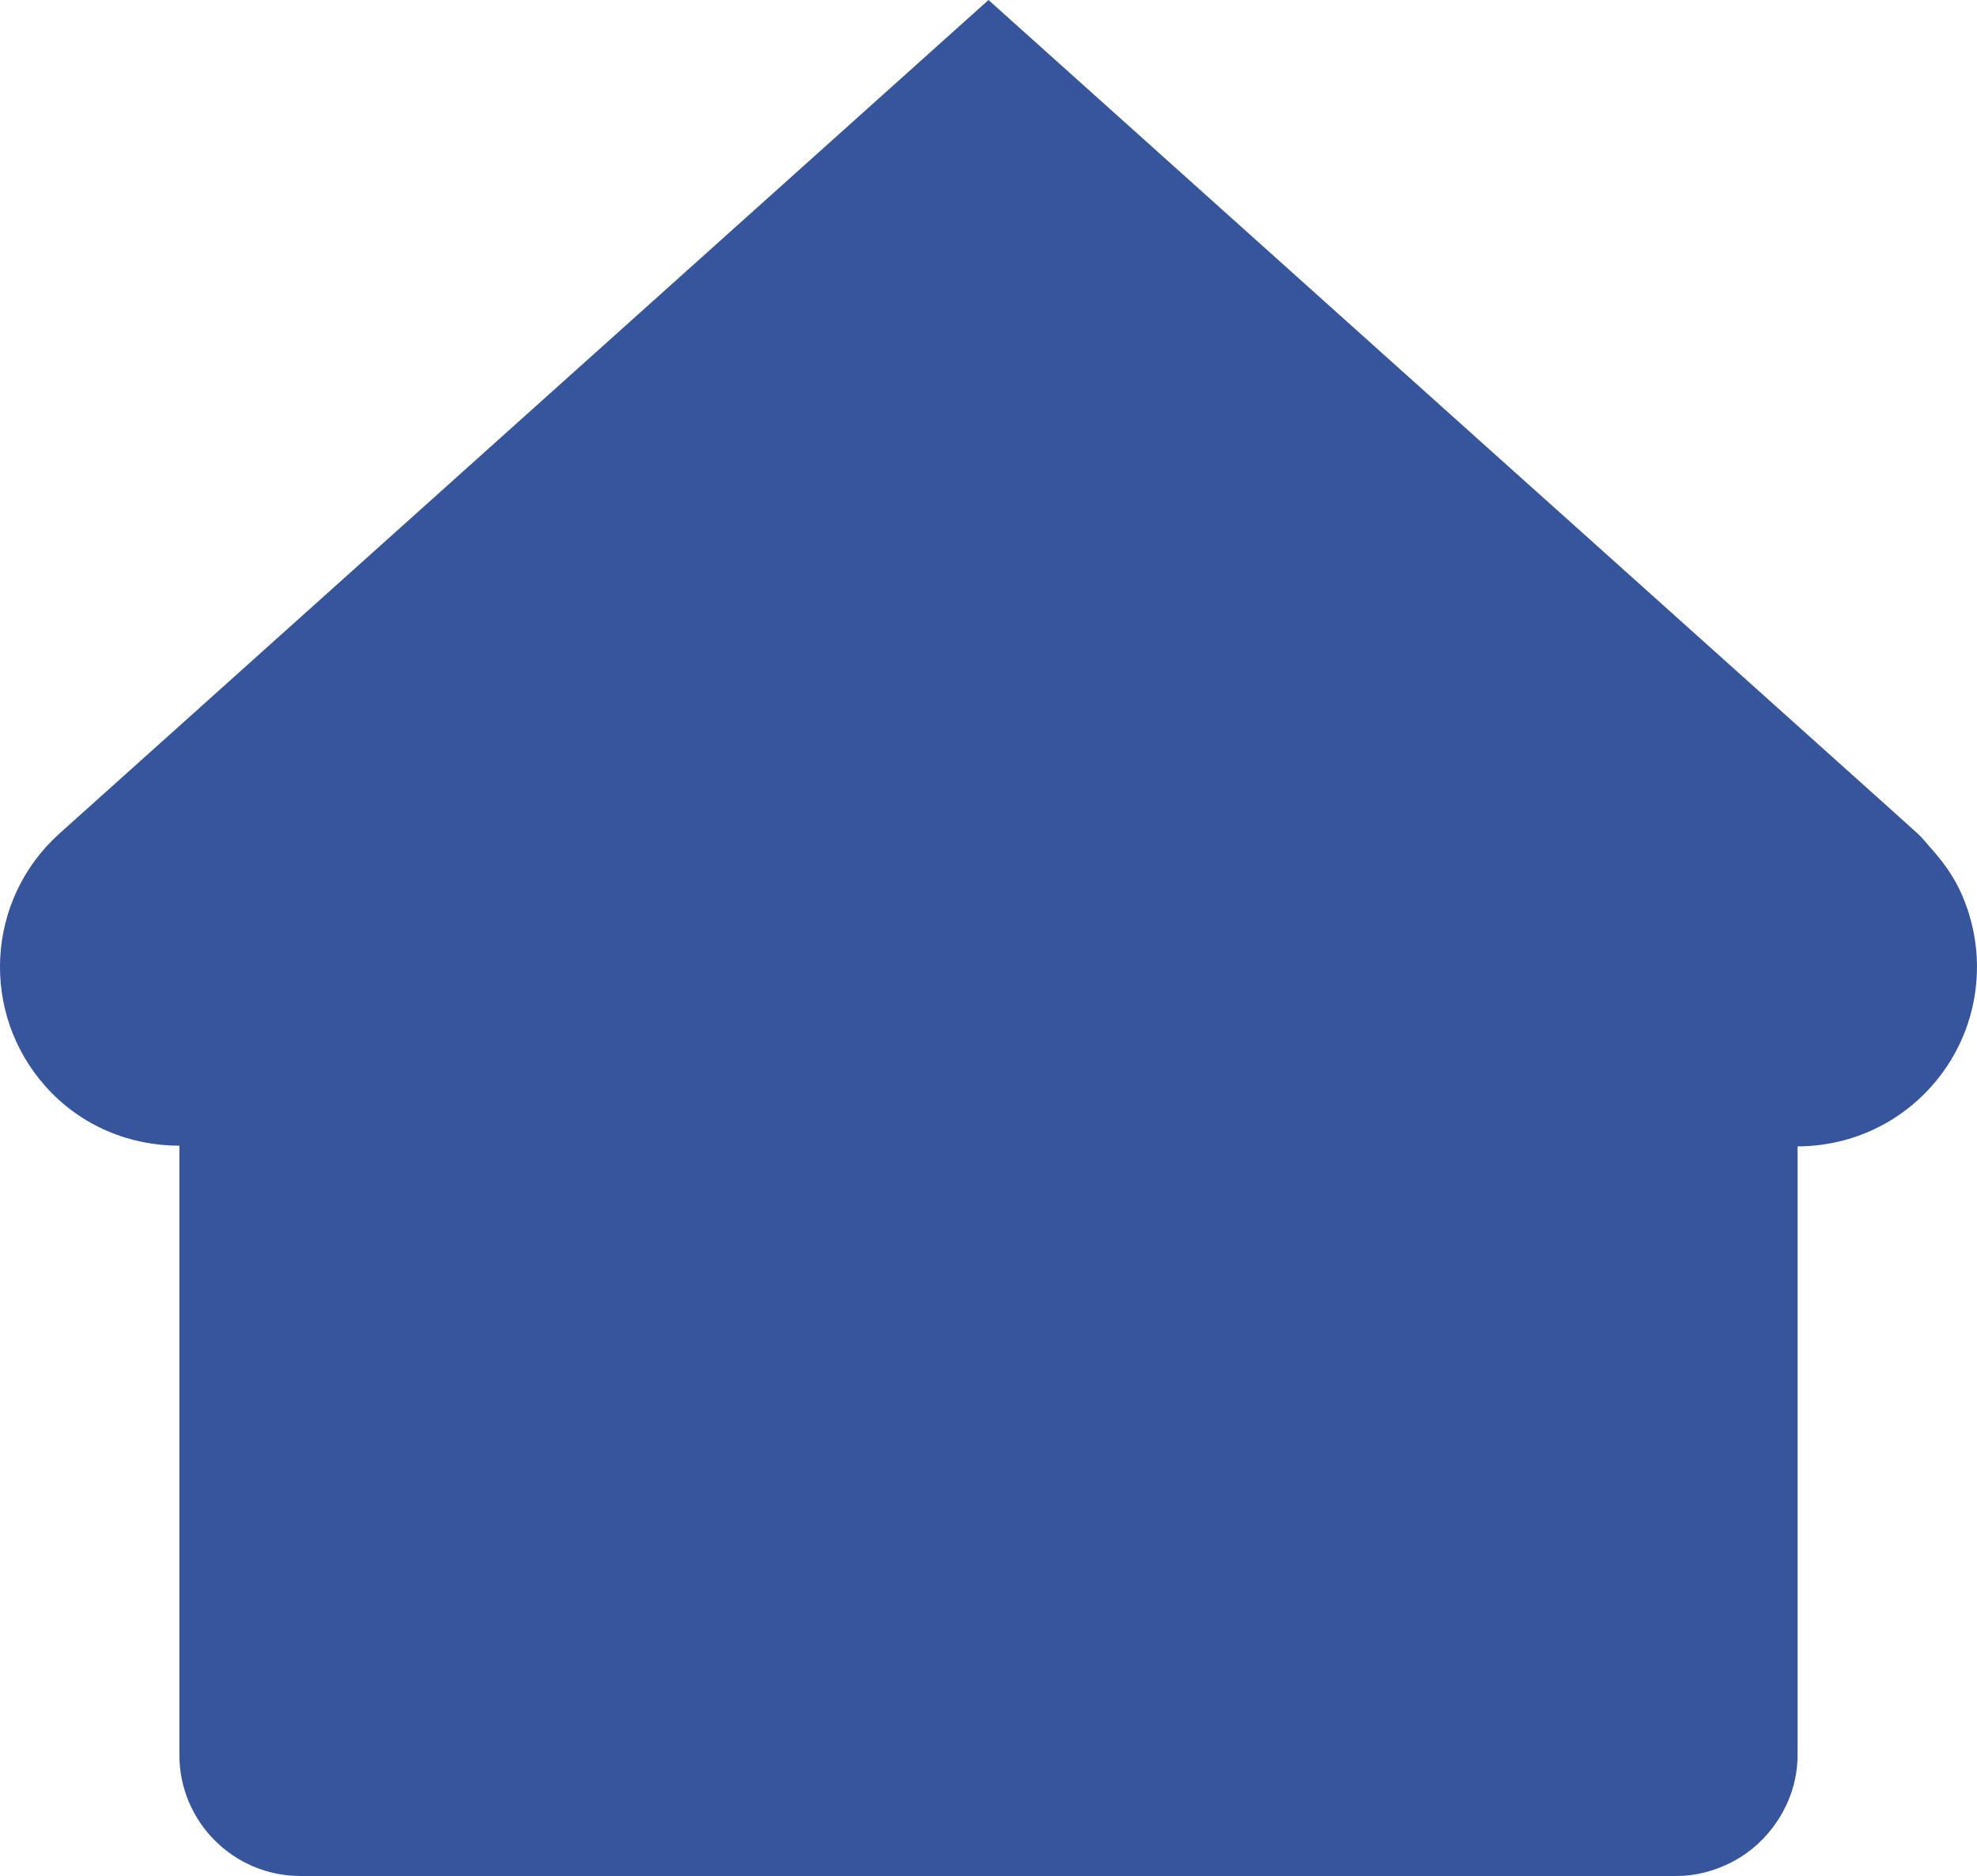
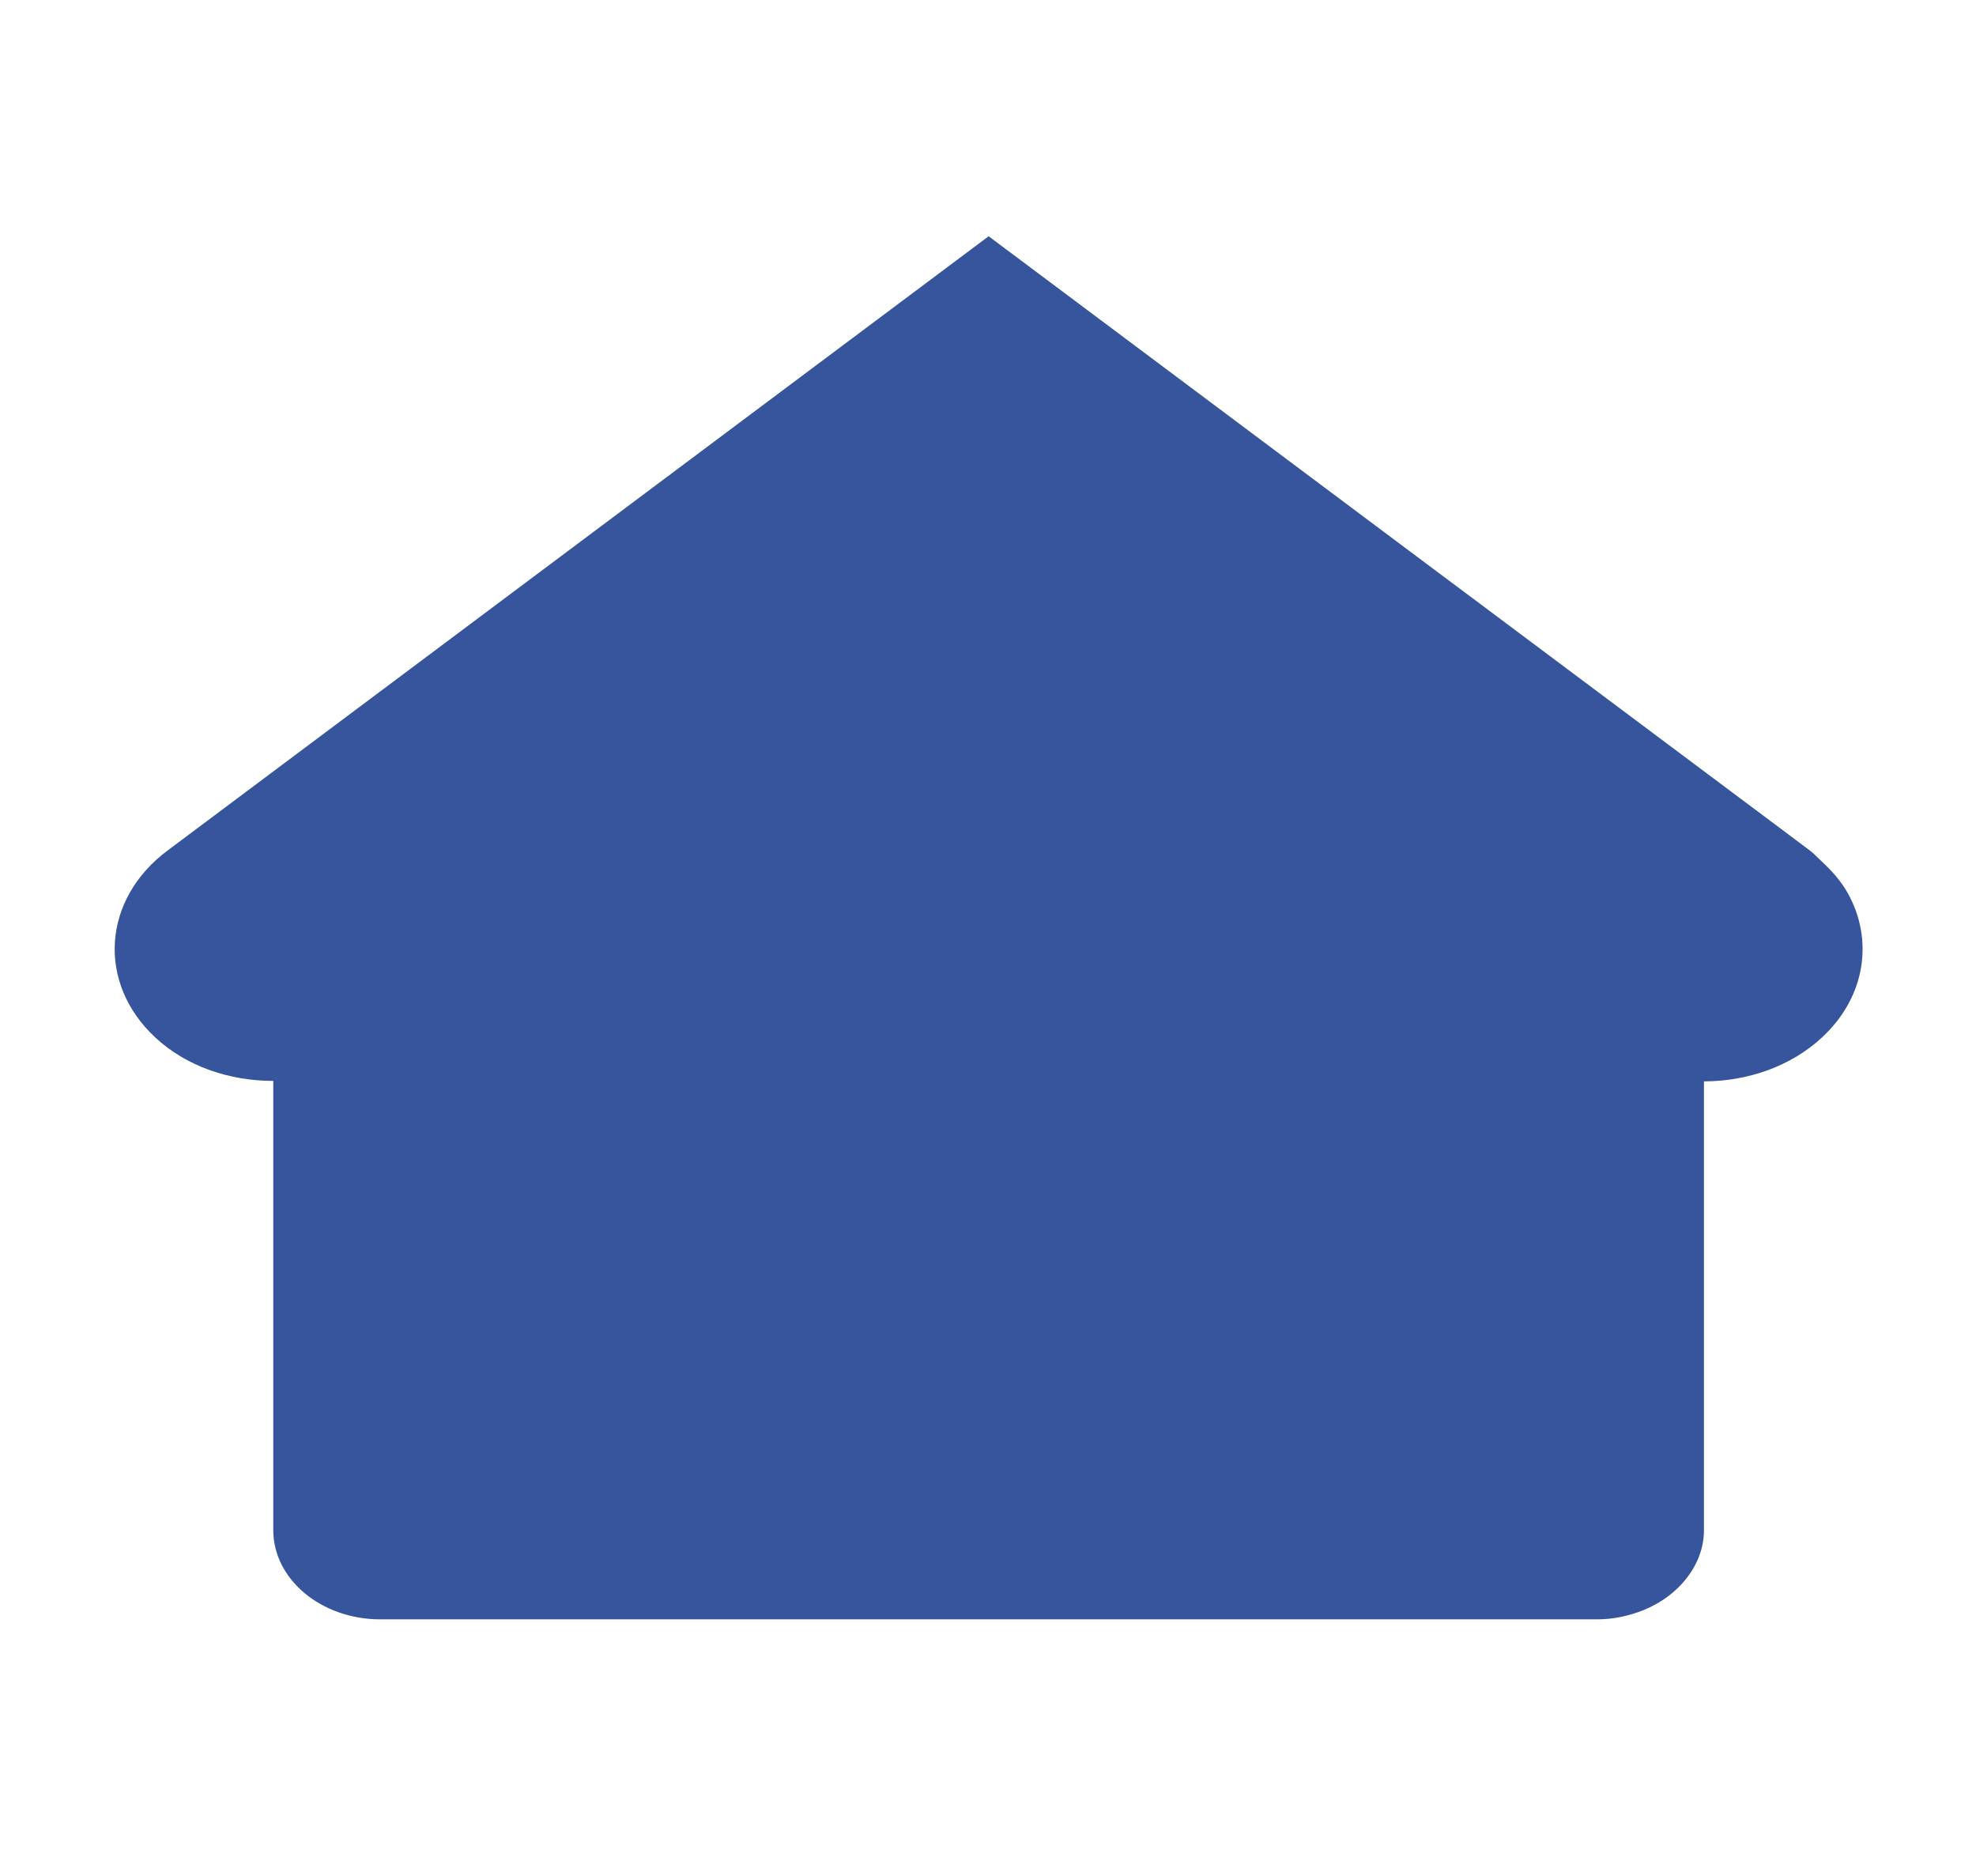
- <svg xmlns="http://www.w3.org/2000/svg" version="1.1" id="Layer_4" x="0px" y="0px" width="50.112px" height="47.546px" viewBox="0 0 50.112 47.546" enable-background="new 0 0 50.112 47.546" xml:space="preserve">
-   <g>
-     <path fill="#36559D" d="M49.675,22.558c-0.186-0.392-0.448-0.749-0.75-1.082c-0.106-0.118-0.2-0.245-0.322-0.354l-0.618-0.557   l-8.07-7.238l-0.979-0.877l-0.979-0.877L25.056,0L1.51,21.123c-1.869,1.675-2.025,4.55-0.347,6.421   c0.896,1.001,2.135,1.493,3.382,1.493c0.001,0,0.002,0,0.002,0v8.819v3.227v3.396c0,1.689,1.372,3.067,3.068,3.067h7.491h3.443   h8.367h1.612h2.873h0.165h2.271h3.806h2.869h1.985c0.482,0,0.933-0.123,1.34-0.321c0.425-0.208,0.79-0.509,1.077-0.881   c0.401-0.519,0.65-1.161,0.65-1.865v-3.396v-3.227v-4.15v-4.652c1.248-0.001,2.486-0.51,3.384-1.51   C50.21,26.137,50.434,24.165,49.675,22.558z" />
+ <svg xmlns="http://www.w3.org/2000/svg" version="1.1" x="0px" y="0px" width="50.111px" height="47.546px" viewBox="0 0 50.111 47.546" enable-background="new 0 0 50.111 47.546" xml:space="preserve">
+   <g id="Layer_4">
+ </g>
+   <g id="Layer_2">
+     <g>
+       <path fill="#36559D" d="M46.849,22.627c-0.165-0.29-0.396-0.552-0.664-0.798c-0.095-0.087-0.176-0.181-0.283-0.261l-0.547-0.411    l-7.139-5.338l-0.865-0.647l-0.867-0.647L25.072,5.99L4.245,21.568c-1.654,1.235-1.792,3.356-0.308,4.736    c0.792,0.738,1.889,1.102,2.992,1.102c0,0,0.001,0,0.001,0v6.504v2.381v2.504c0,1.246,1.214,2.263,2.714,2.263h6.625h3.046h7.402    h1.426h2.541h0.146h2.009h3.367h2.537h1.757c0.426,0,0.823-0.091,1.186-0.237c0.374-0.153,0.698-0.375,0.953-0.65    c0.353-0.382,0.573-0.855,0.573-1.375v-2.504V33.91v-3.061v-3.431c1.104-0.002,2.199-0.376,2.994-1.114    C47.322,25.267,47.521,23.813,46.849,22.627z" />
+     </g>
  </g>
</svg>
